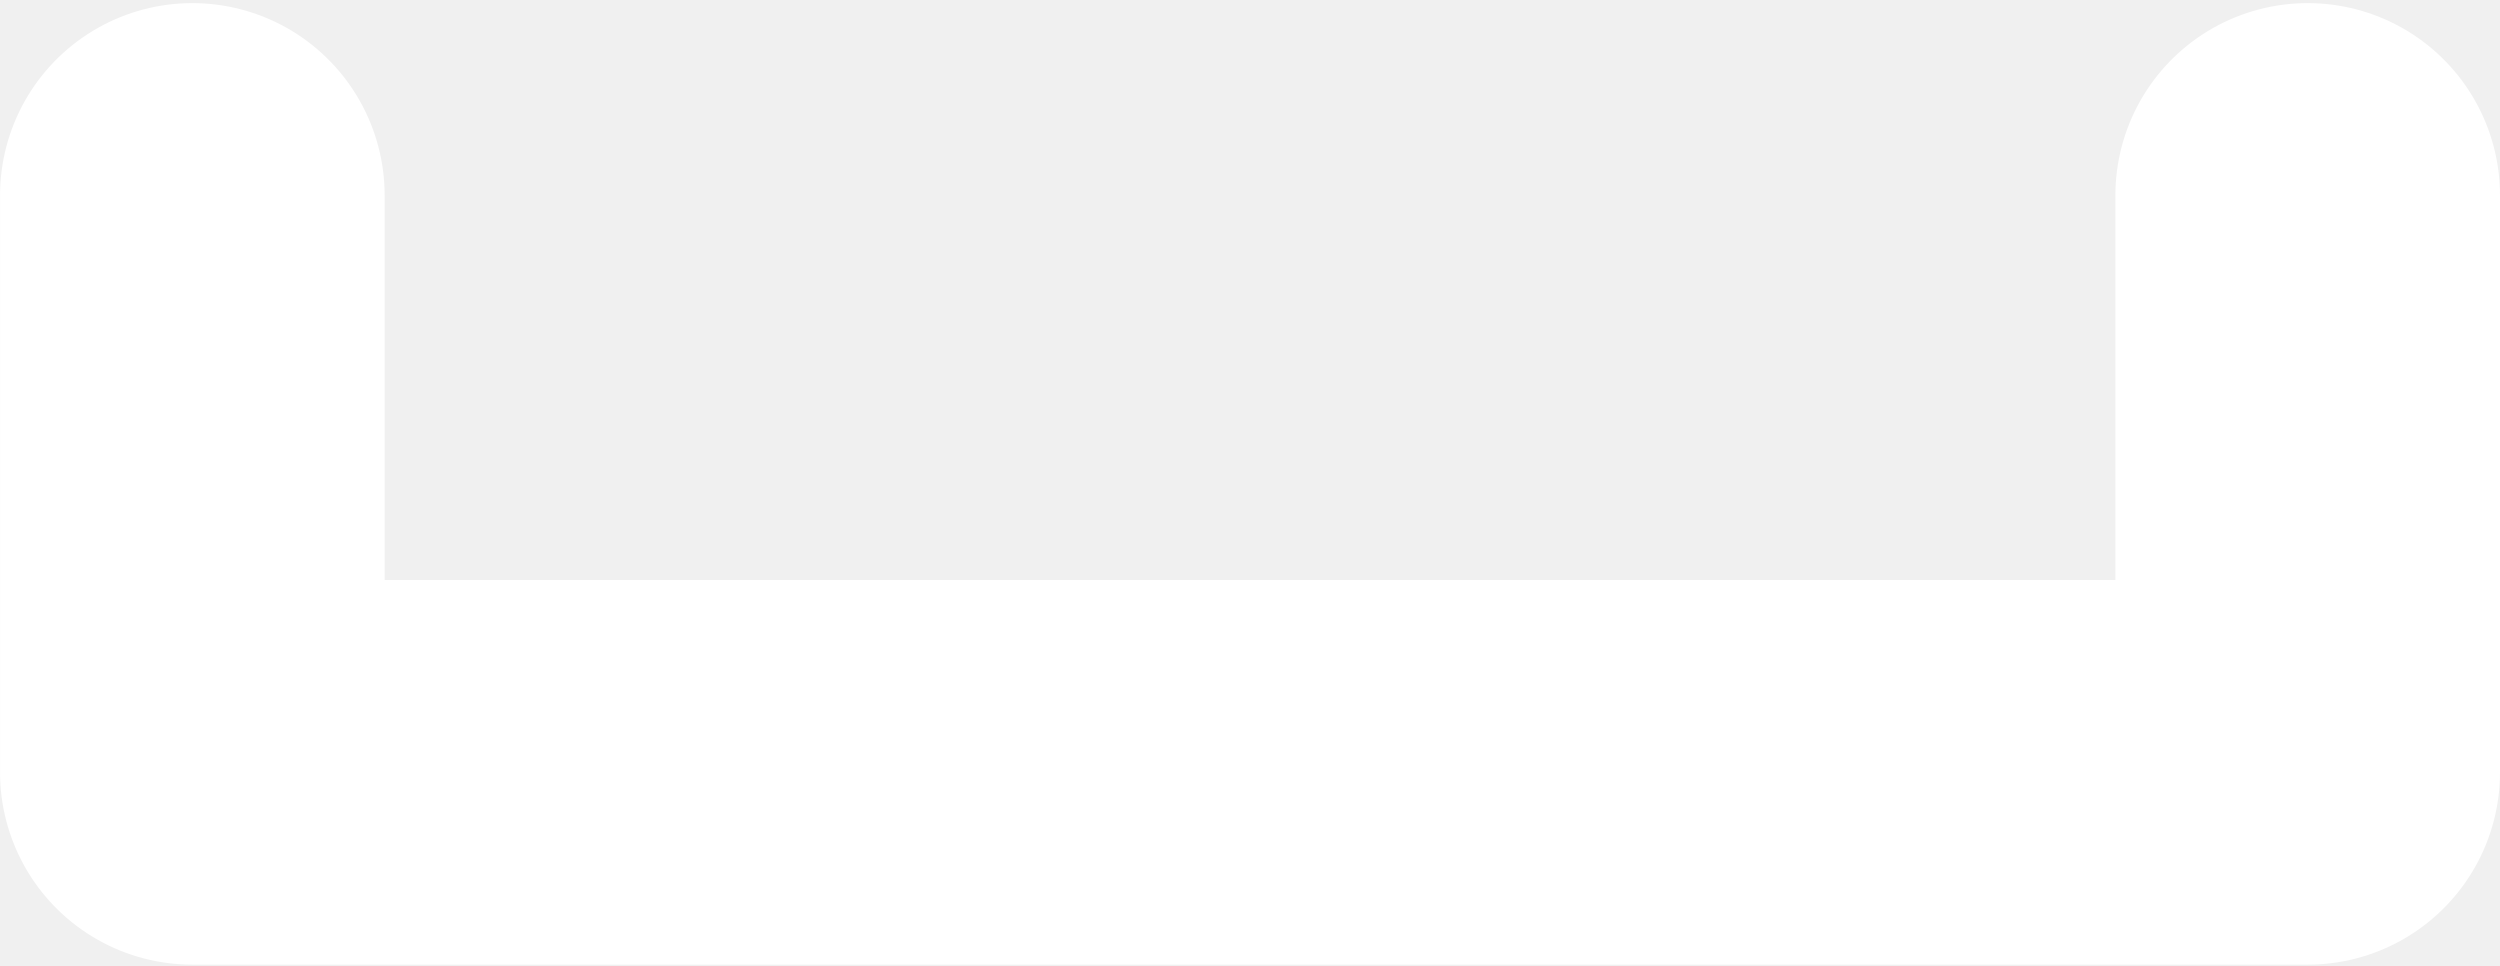
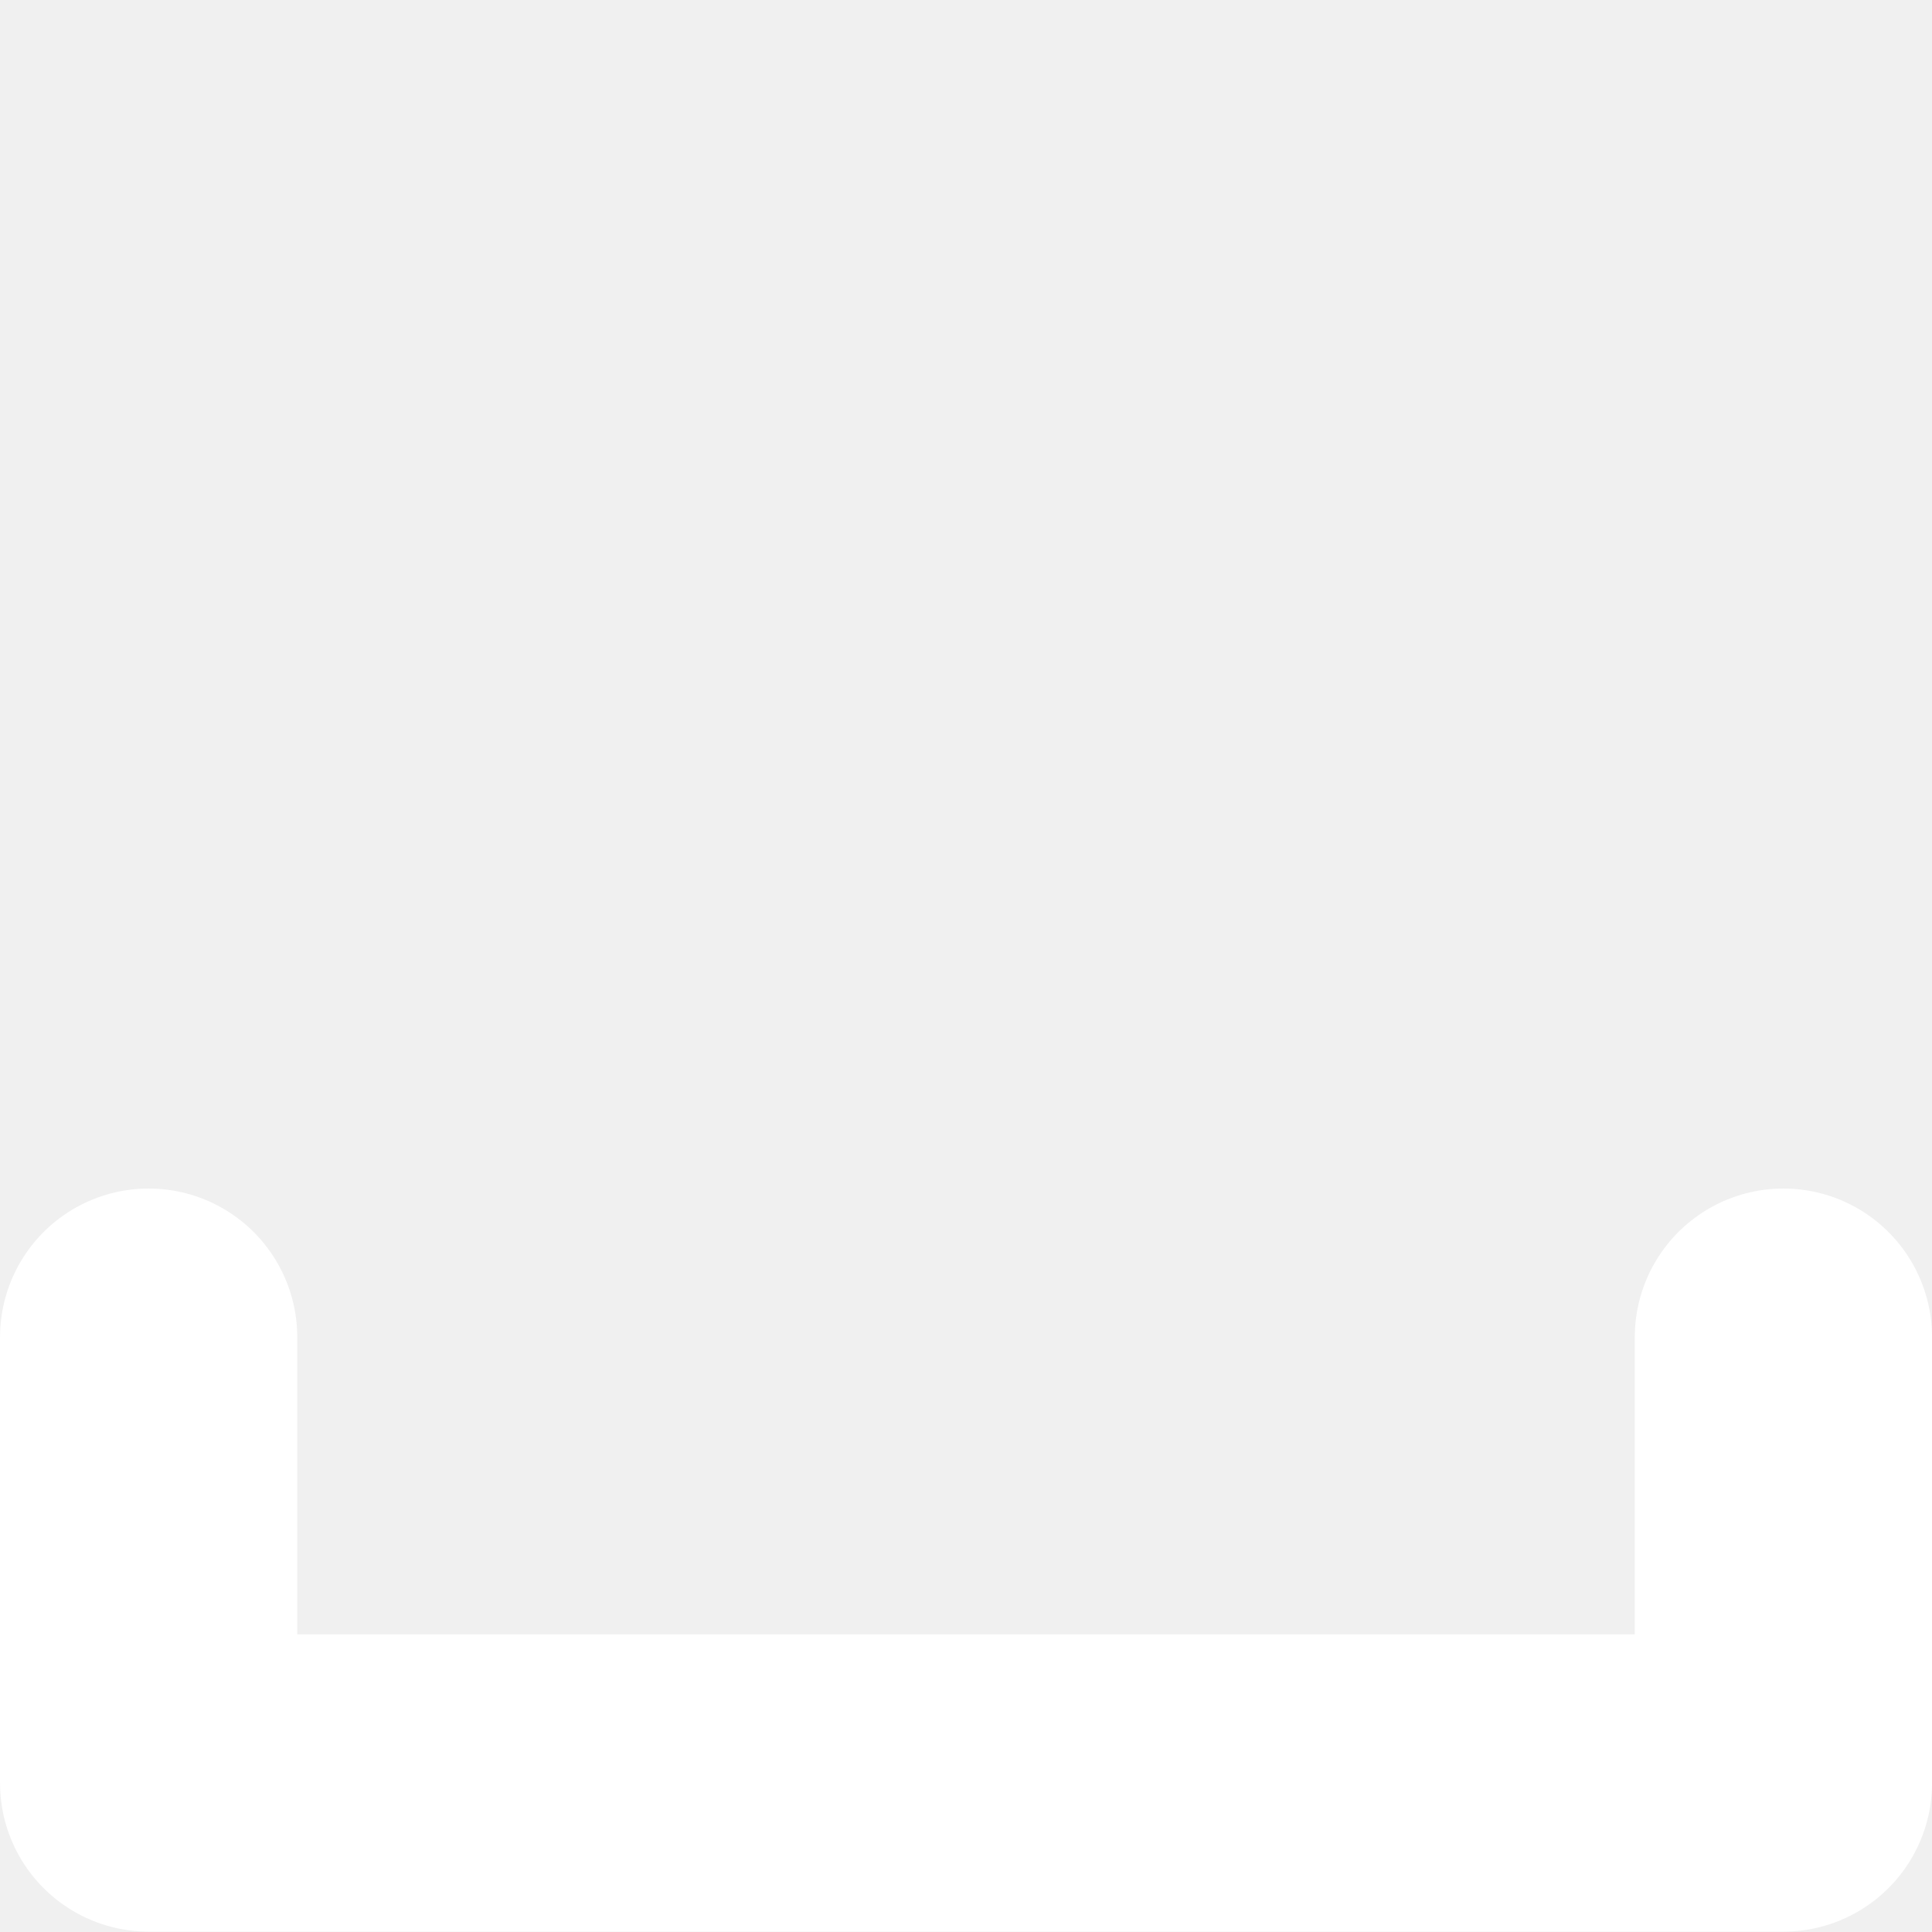
- <svg xmlns="http://www.w3.org/2000/svg" width="65.001" height="25.094" id="svg2" version="1.1">
+ <svg xmlns="http://www.w3.org/2000/svg" width="65" height="65" id="svg2" version="1.1">
  <defs id="defs4" />
-   <g id="layer1" transform="translate(-9.999123,-1012.281)">
+   <g id="layer1" transform="translate(-9.999123,-972.375)">
    <path style="fill:none;stroke:#ffffff;stroke-width:10;stroke-linecap:round;stroke-linejoin:round;stroke-miterlimit:4;stroke-opacity:1;stroke-dasharray:none" d="m 15,1017.362 0,15 55,0 0,-15" id="path3768" />
  </g>
</svg>
